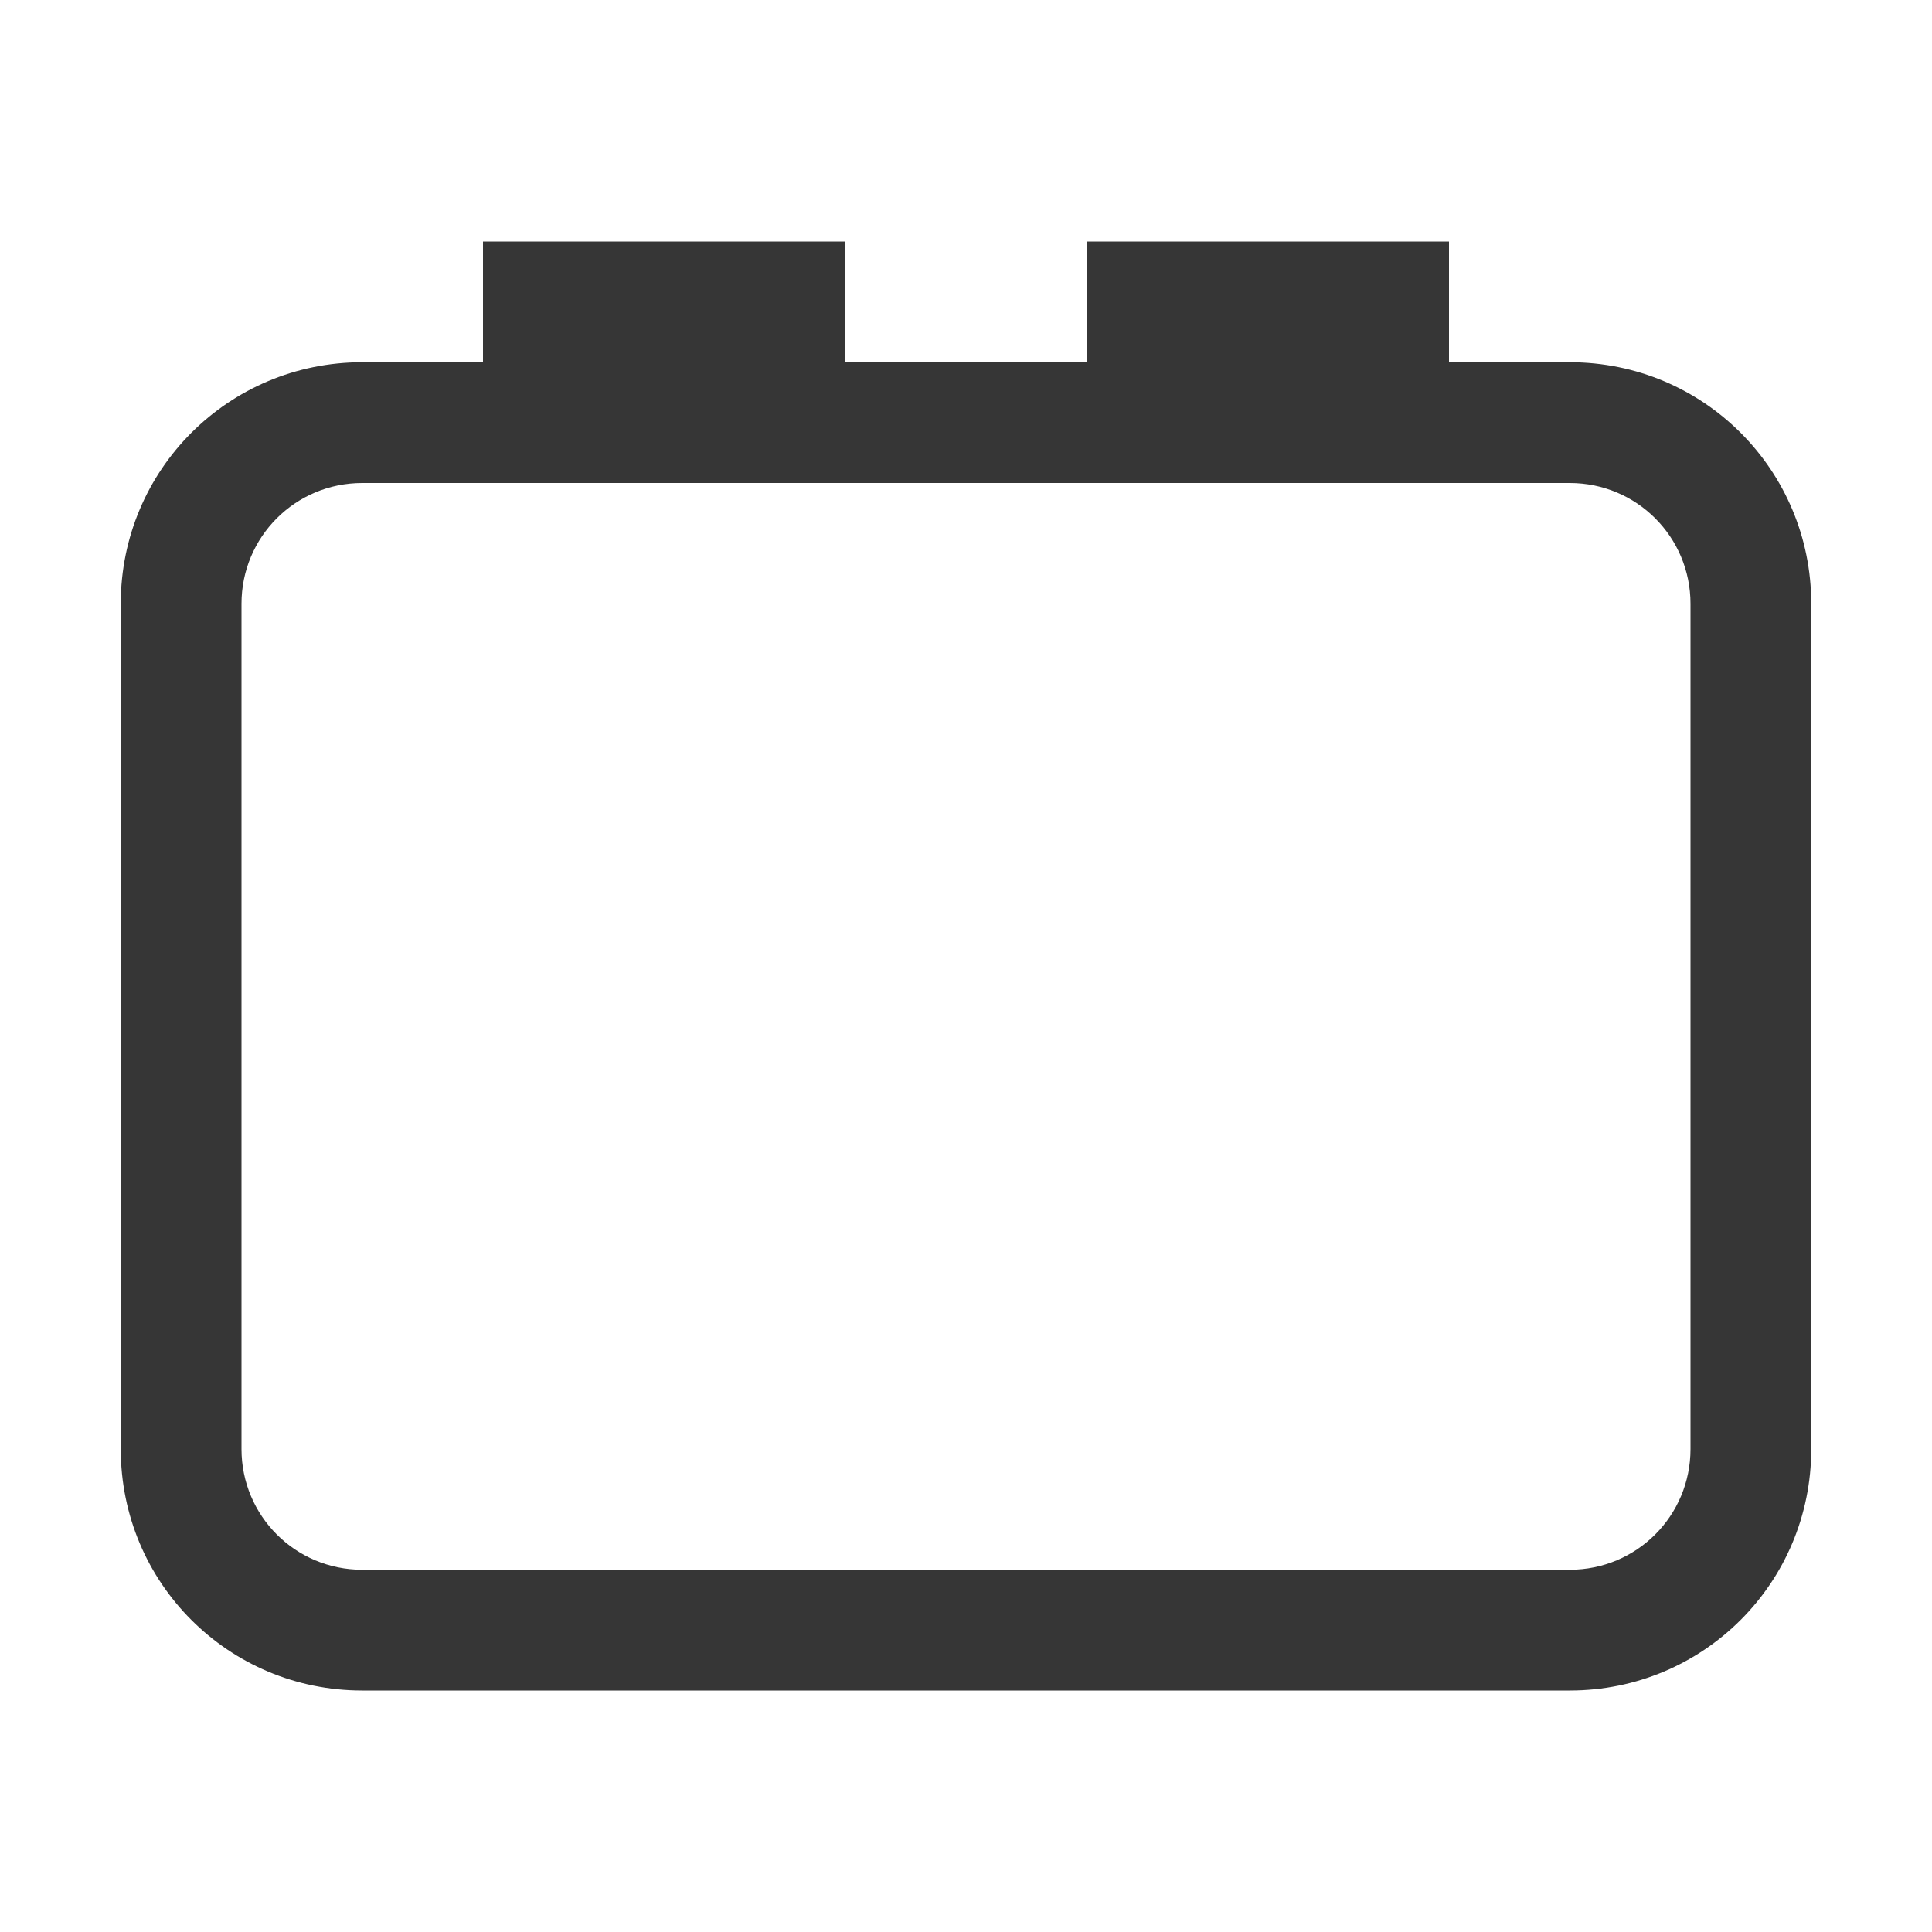
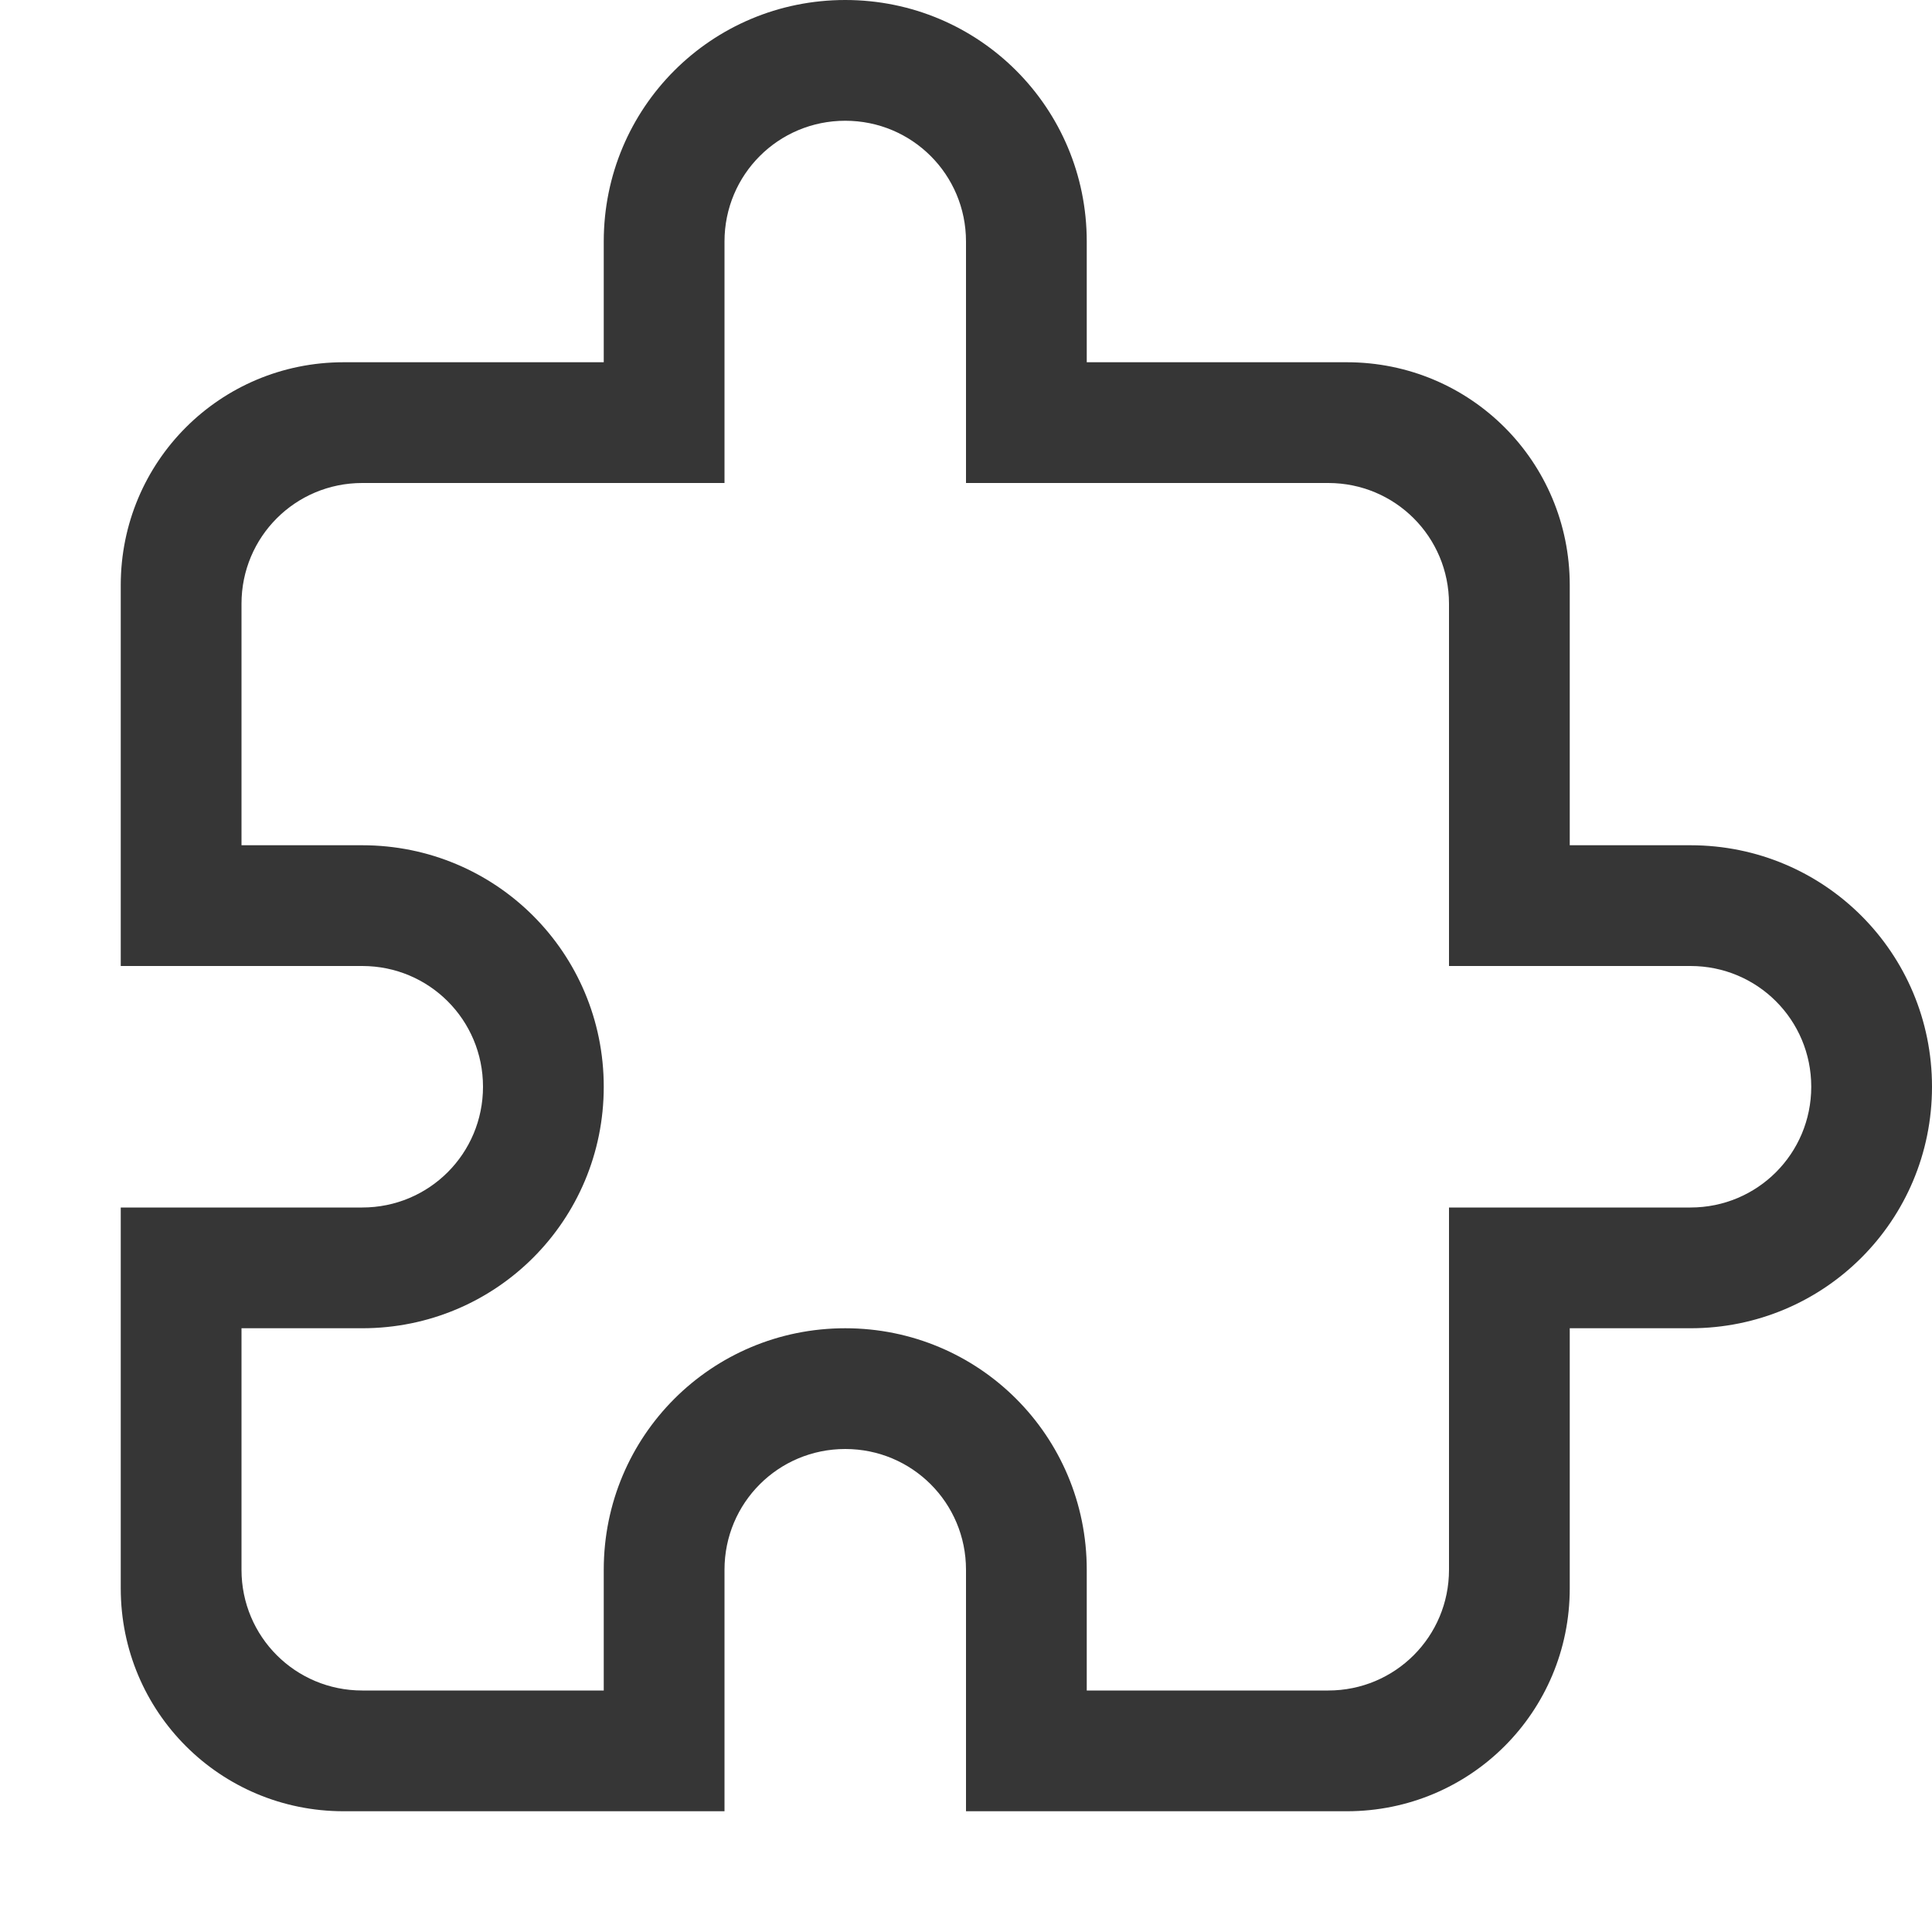
<svg xmlns="http://www.w3.org/2000/svg" version="1.1" viewBox="0 0 16 16">
  <defs>
    <style id="current-color-scheme" type="text/css">.ColorScheme-Text {
        color:#363636;
      }</style>
  </defs>
-   <path class="ColorScheme-Text" d="m4 2v1h-1c-1.108 0-2 0.892-2 2v7c0 1.108 0.892 2 2 2h10c1.108 0 2-0.892 2-2v-7c0-1.108-0.892-2-2-2h-1v-1h-3v1h-2v-1h-3zm-1 2h6 3 1c0.554 0 1 0.446 1 1v7c0 0.554-0.446 1-1 1h-10c-0.554 0-1-0.446-1-1v-7c0-0.554 0.446-1 1-1z" fill="currentColor" />
+   <path class="ColorScheme-Text" d="m7 0c-1.108 0-2 0.892-2 2v1h-2.154c-1.023 0-1.846 0.823-1.846 1.846v3.154h2c0.554 0 1 0.446 1 1s-0.446 1-1 1h-2v3.154c0 1.023 0.823 1.846 1.846 1.846h3.154v-2c0-0.554 0.446-1 1-1s1 0.446 1 1v2h3.154c1.023 0 1.846-0.823 1.846-1.846v-2.154h1c1.108 0 2-0.892 2-2s-0.892-2-2-2h-1v-2.154c0-1.023-0.823-1.846-1.846-1.846h-2.154v-1c0-1.108-0.892-2-2-2zm0 1c0.554 0 1 0.446 1 1v2h3c0.554 0 1 0.446 1 1v3h2c0.554 0 1 0.446 1 1s-0.446 1-1 1h-2v3c0 0.554-0.446 1-1 1h-2v-1c0-1.108-0.892-2-2-2s-2 0.892-2 2v1h-2c-0.554 0-1-0.446-1-1v-2h1c1.108 0 2-0.892 2-2s-0.892-2-2-2h-1v-2c0-0.554 0.446-1 1-1h3v-2c0-0.554 0.446-1 1-1z" fill="currentColor" />
</svg>
